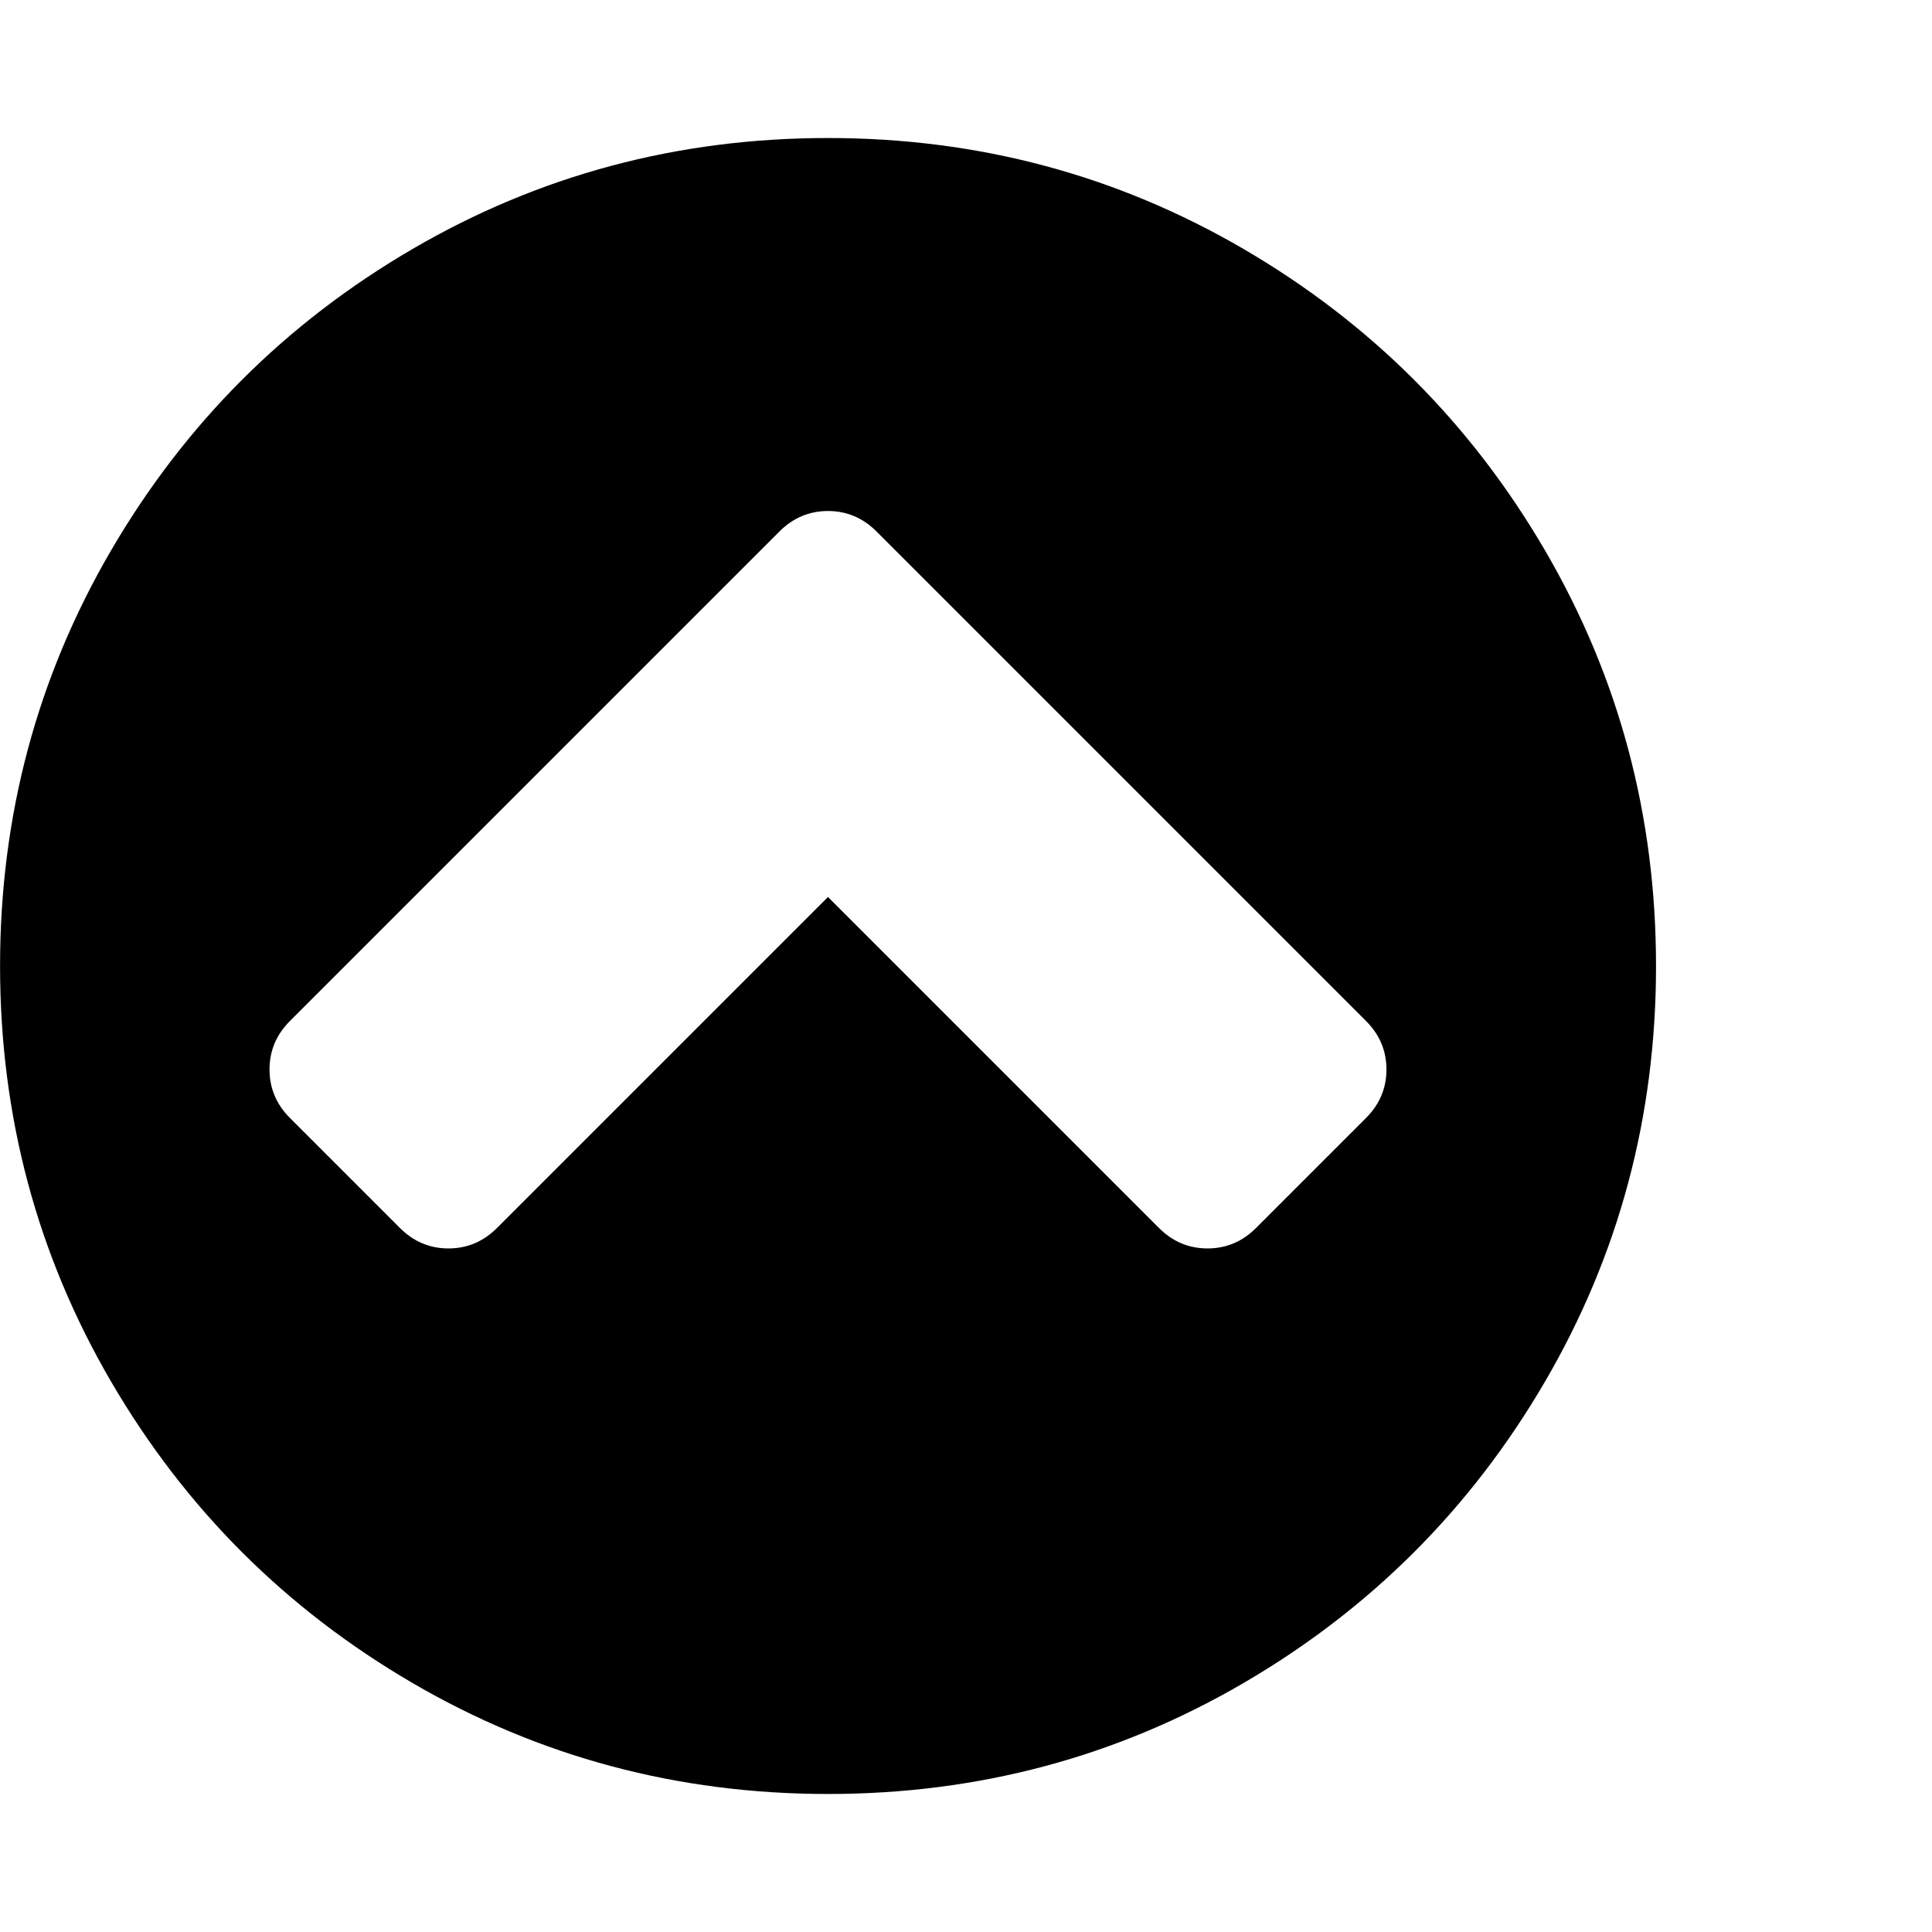
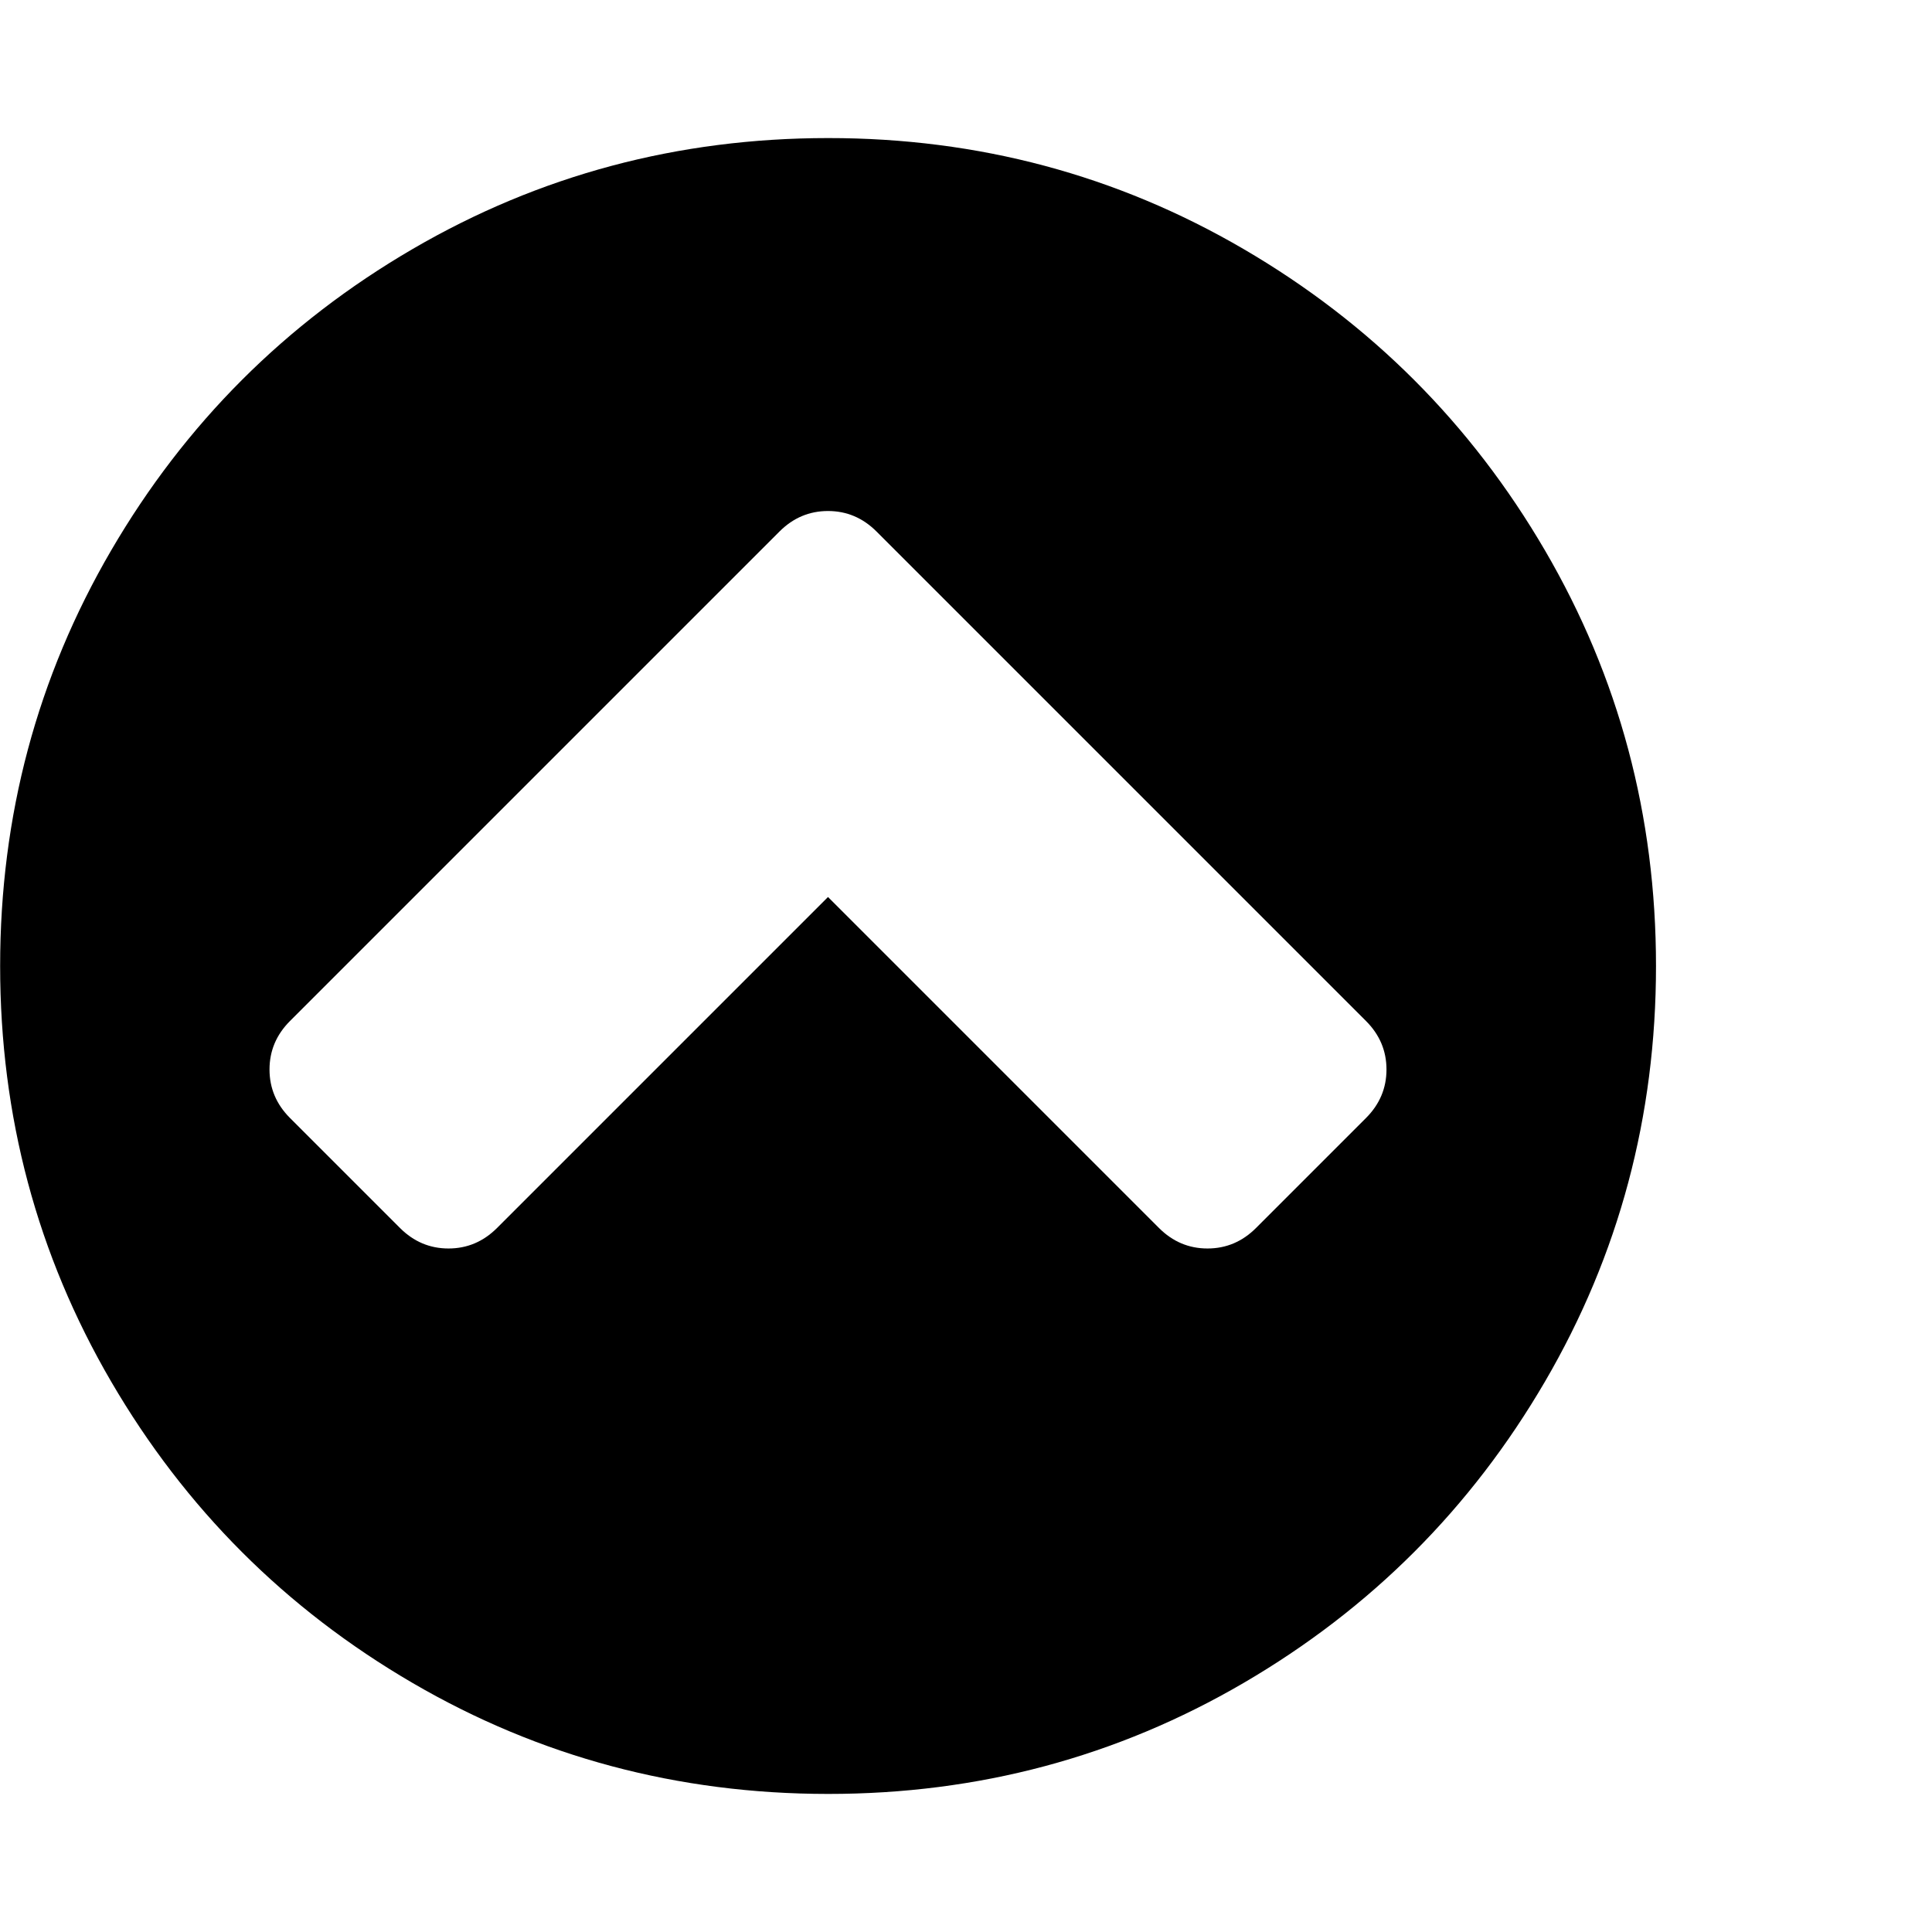
- <svg xmlns="http://www.w3.org/2000/svg" version="1.1" width="32" height="32" viewBox="0 0 32 32">
-   <path fill="#000000" d="M20.804 20.339l1.821-1.821q0.339-0.339 0.339-0.804t-0.339-0.804l-8.107-8.107q-0.339-0.339-0.804-0.339t-0.804 0.339l-8.107 8.107q-0.339 0.339-0.339 0.804t0.339 0.804l1.821 1.821q0.339 0.339 0.804 0.339t0.804-0.339l5.482-5.482 5.482 5.482q0.339 0.339 0.804 0.339t0.804-0.339zM27.429 16q0 3.732-1.839 6.884t-4.991 4.991-6.884 1.839-6.884-1.839-4.991-4.991-1.839-6.884 1.839-6.884 4.991-4.991 6.884-1.839 6.884 1.839 4.991 4.991 1.839 6.884z" />
+ <svg xmlns="http://www.w3.org/2000/svg" version="1.1" width="28" height="28" viewBox="0 0 28 28">
+   <path d="M18.203 17.797l1.594-1.594q0.297-0.297 0.297-0.703t-0.297-0.703l-7.094-7.094q-0.297-0.297-0.703-0.297t-0.703 0.297l-7.094 7.094q-0.297 0.297-0.297 0.703t0.297 0.703l1.594 1.594q0.297 0.297 0.703 0.297t0.703-0.297l4.797-4.797 4.797 4.797q0.297 0.297 0.703 0.297t0.703-0.297zM24 14q0 3.266-1.609 6.023t-4.367 4.367-6.023 1.609-6.023-1.609-4.367-4.367-1.609-6.023 1.609-6.023 4.367-4.367 6.023-1.609 6.023 1.609 4.367 4.367 1.609 6.023z" />
</svg>
